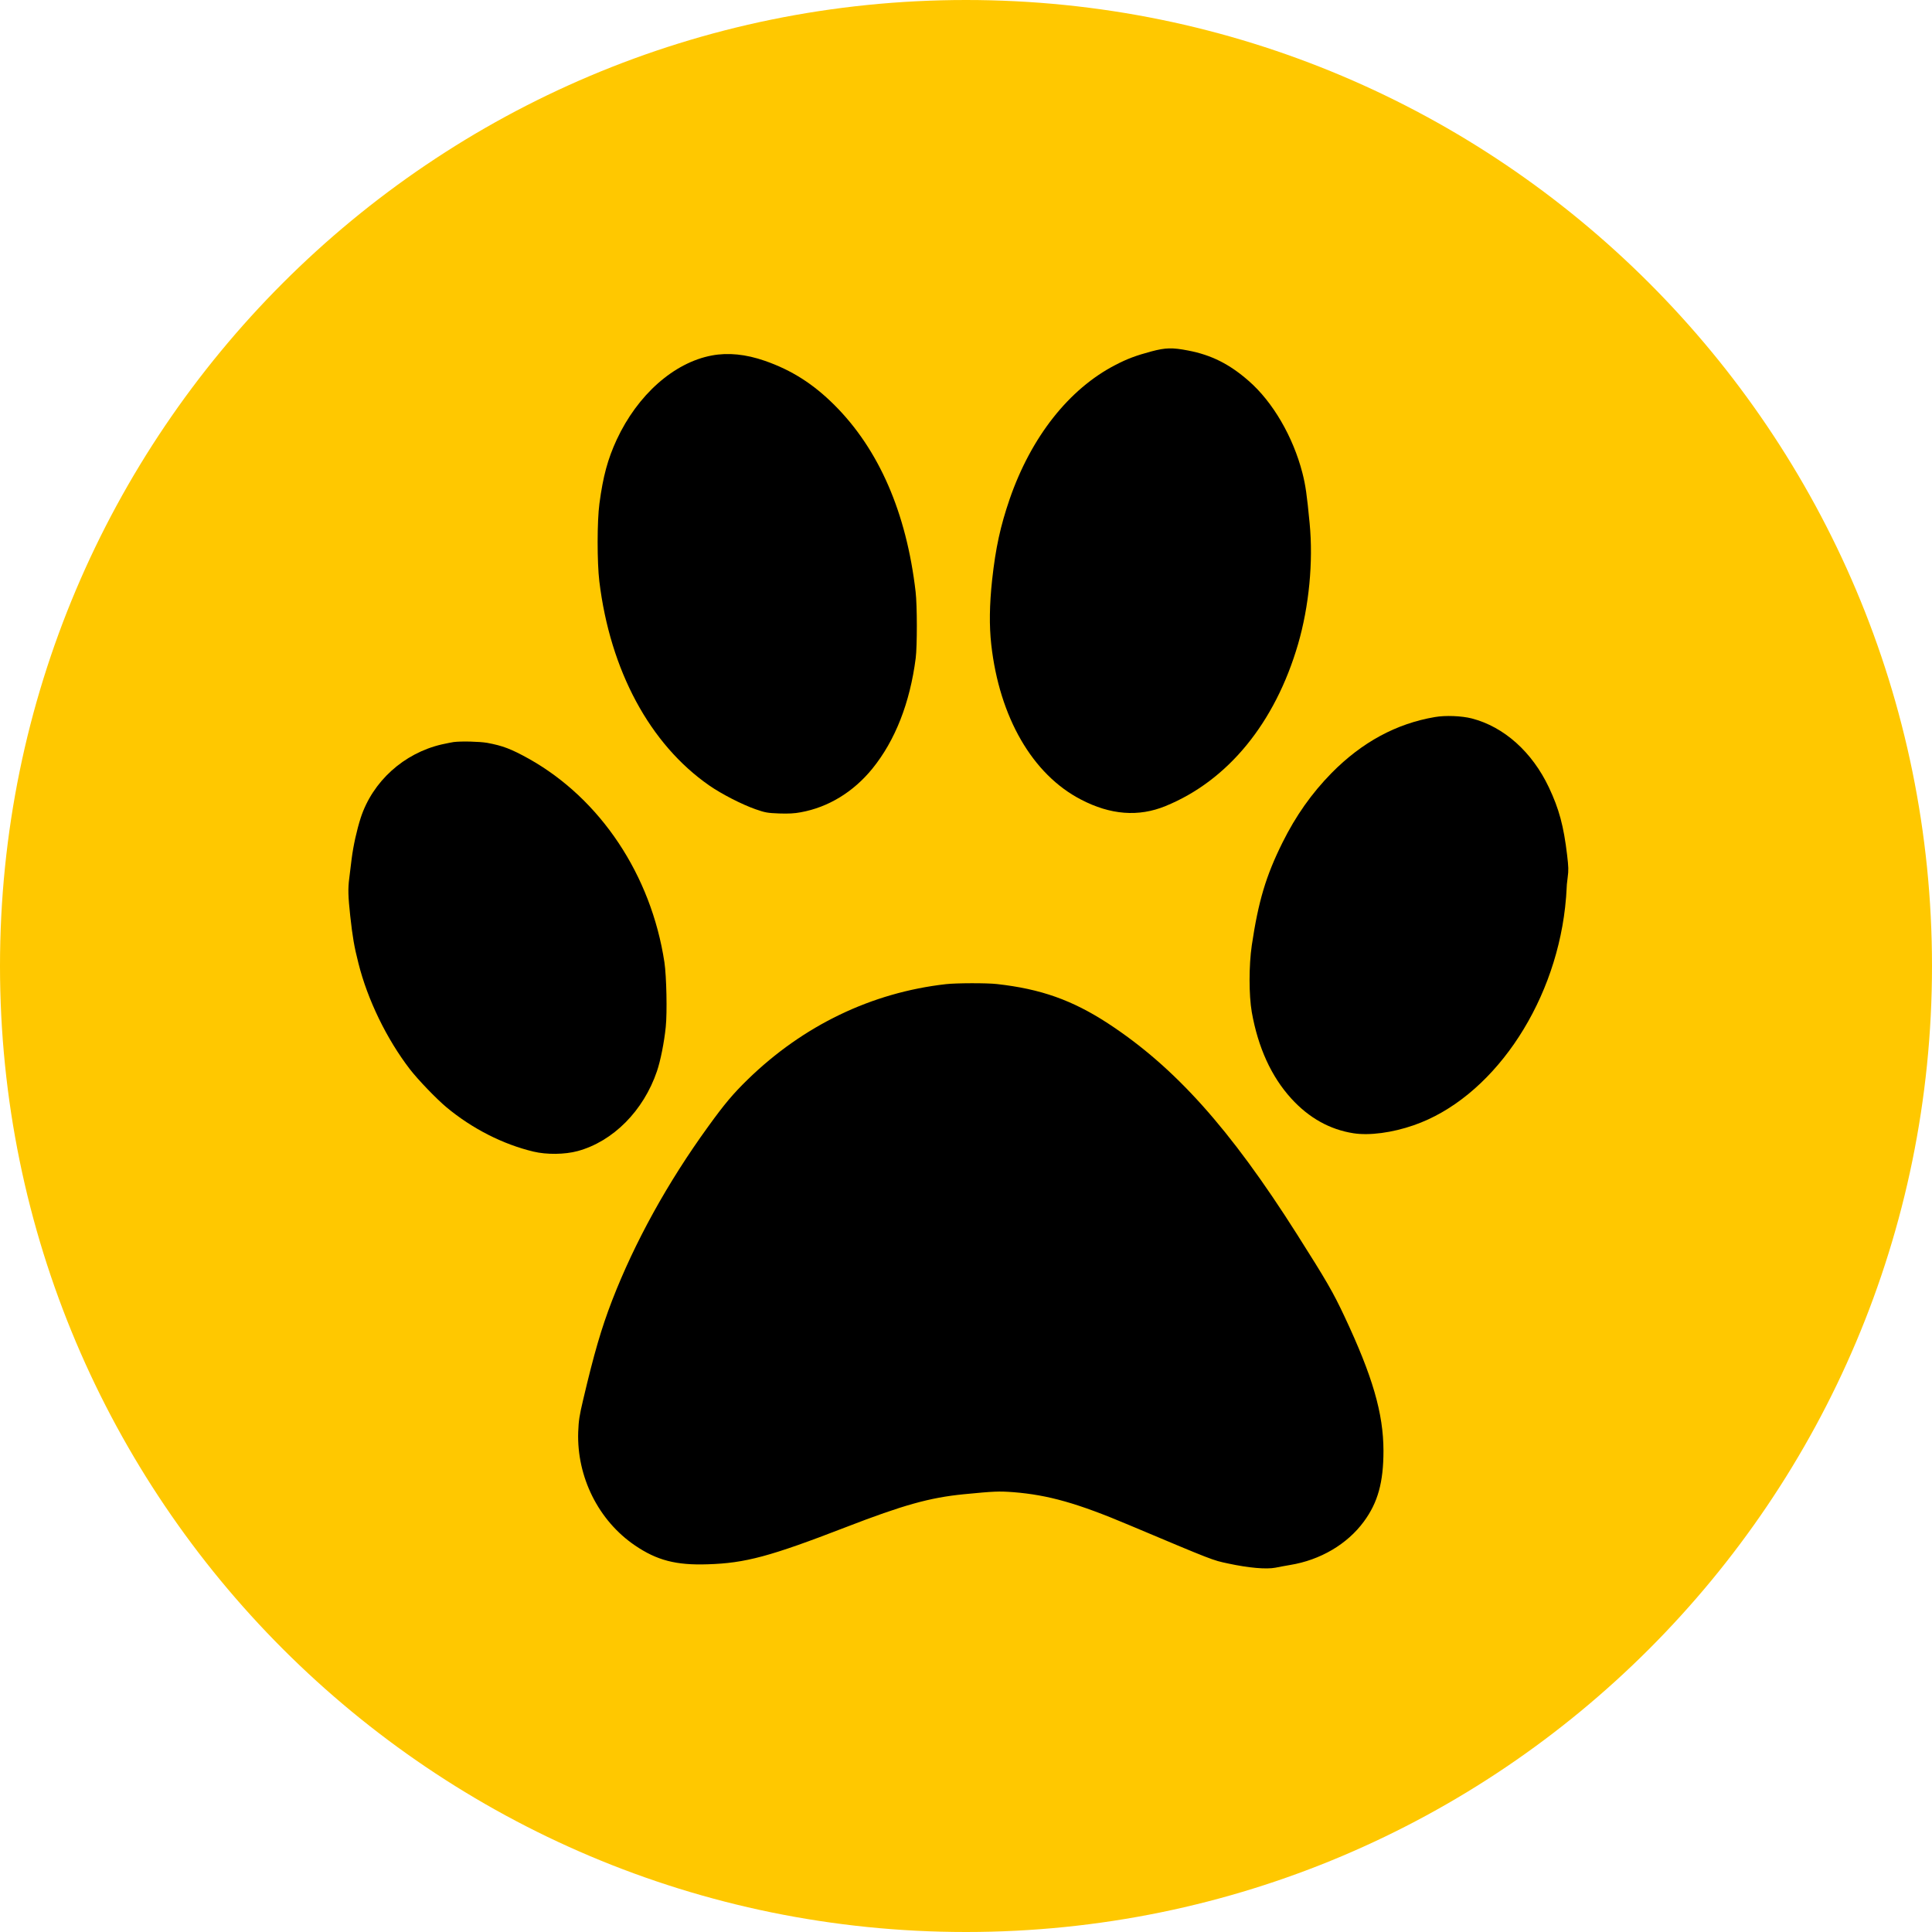
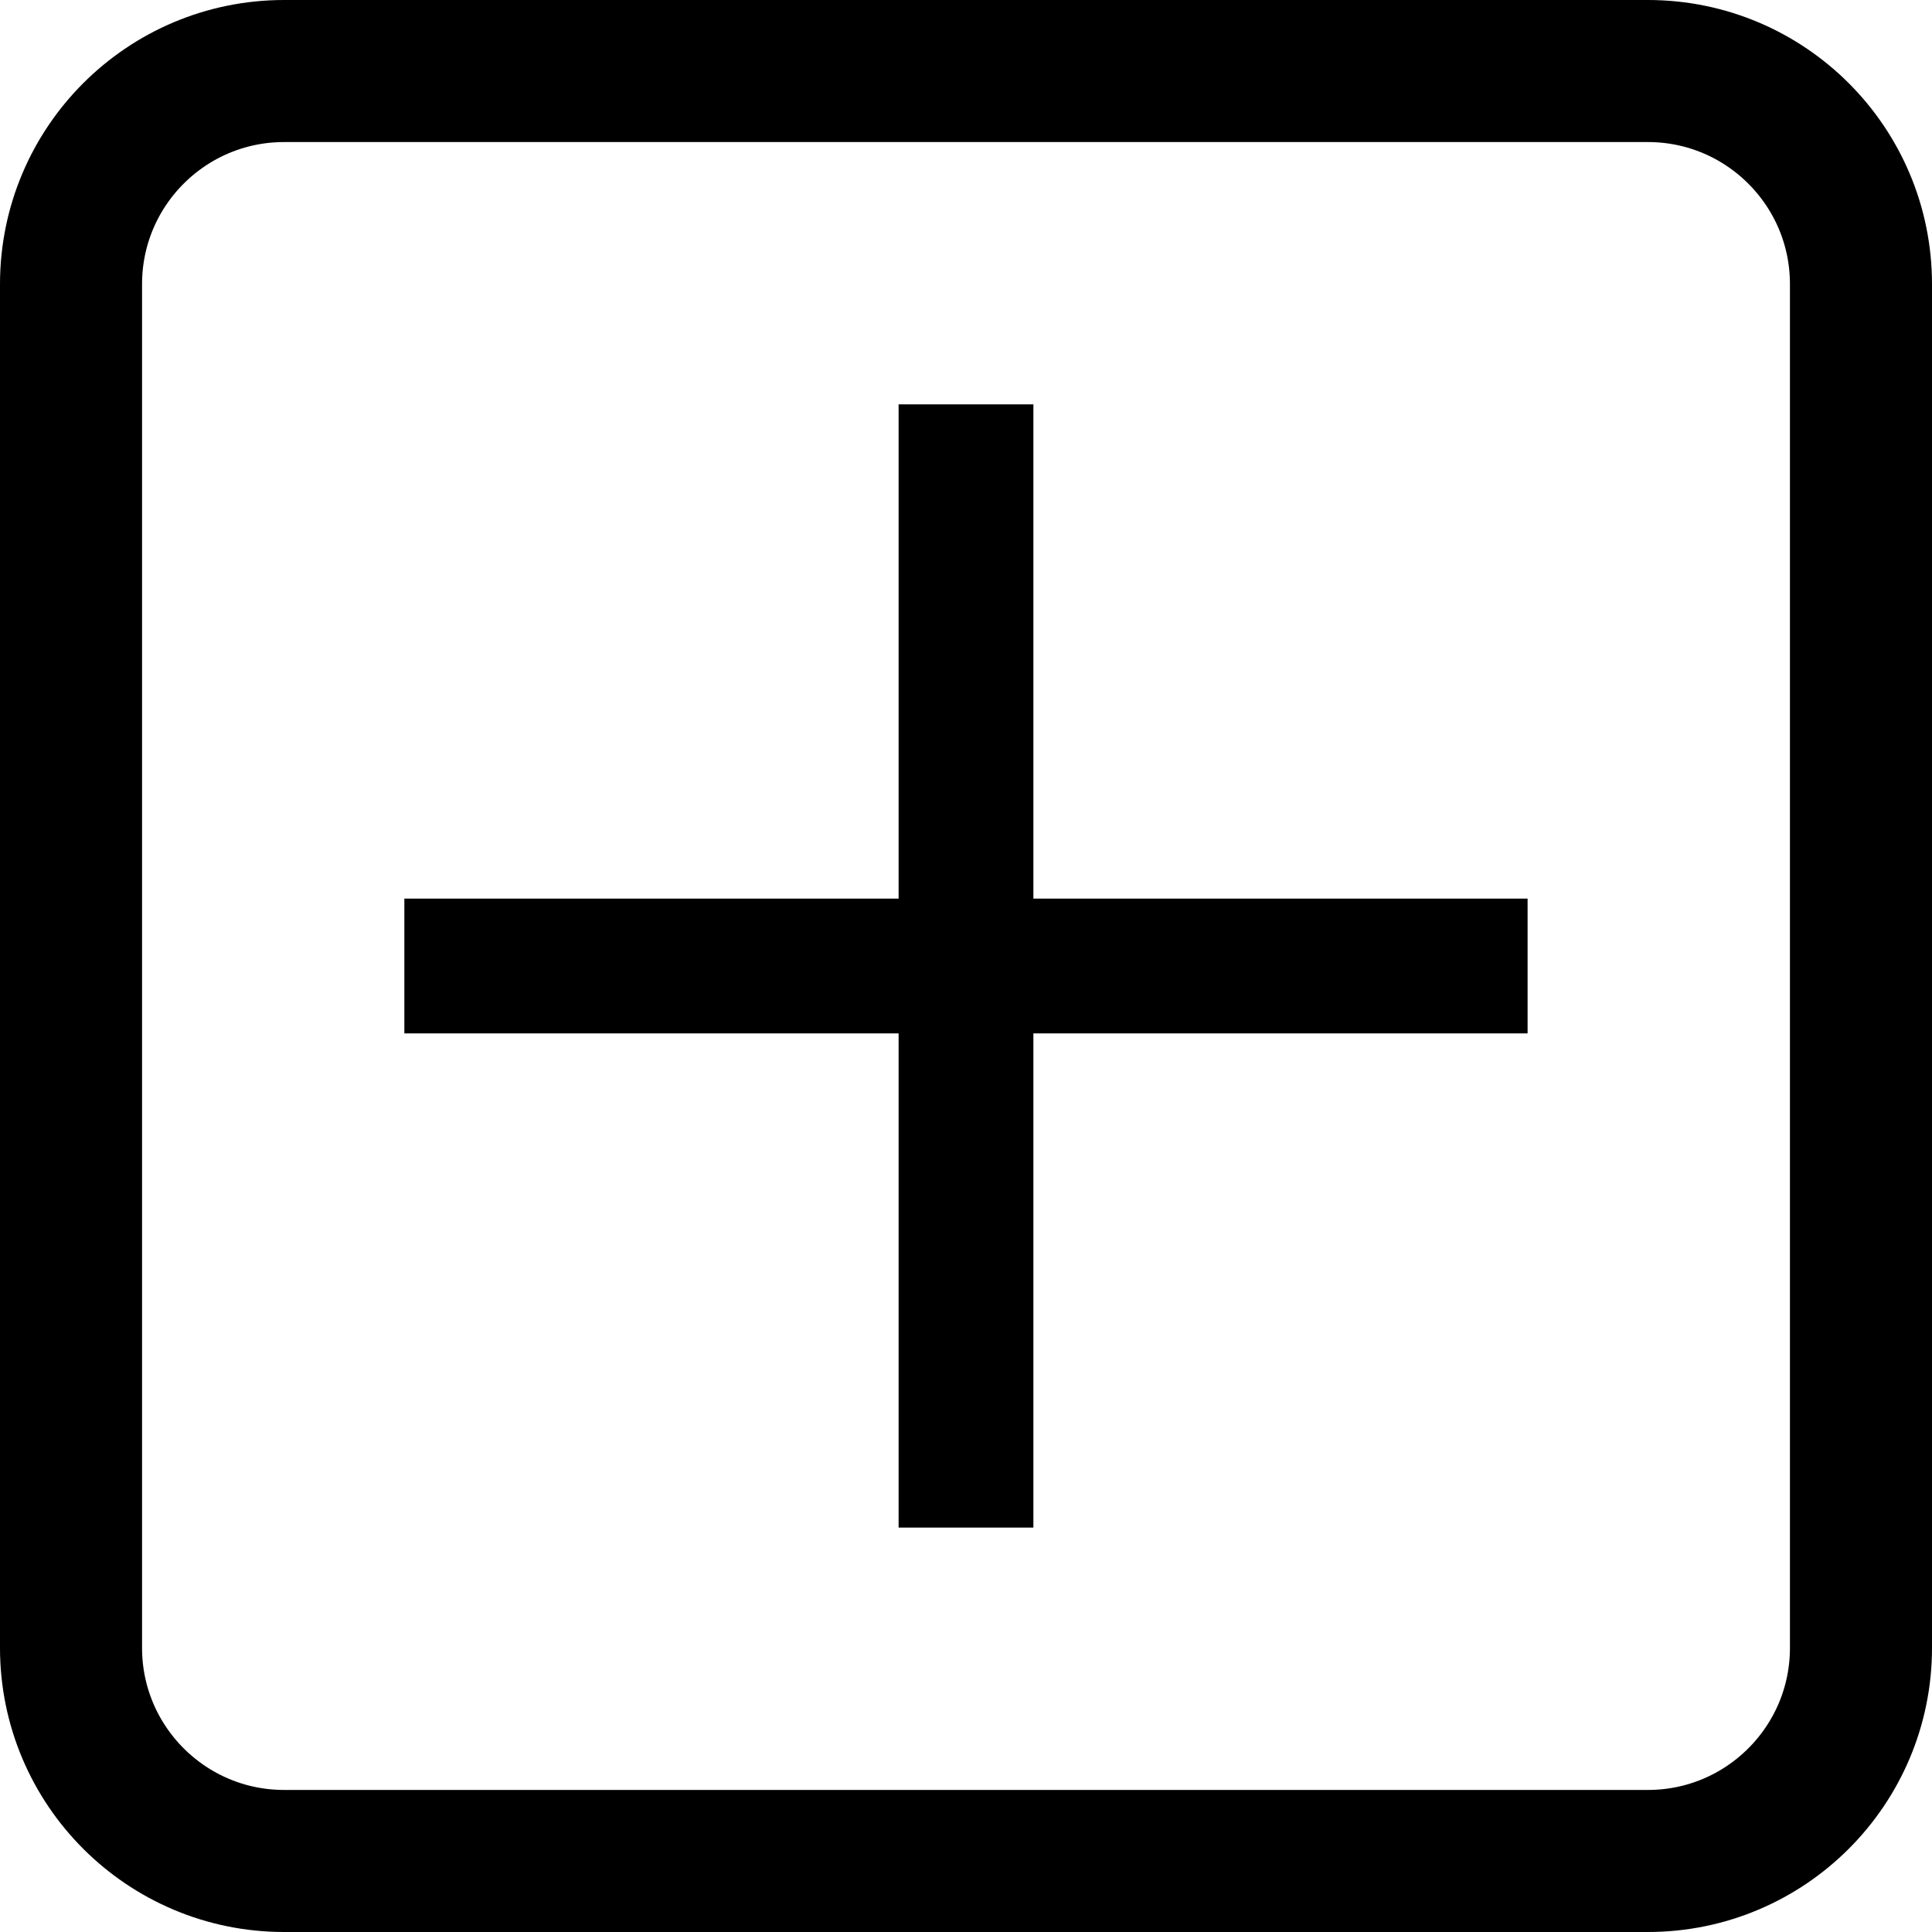
- <svg xmlns="http://www.w3.org/2000/svg" width="61" height="61" viewBox="0 0 61 61" fill="none">
-   <circle cx="30.5" cy="30.5" r="30.5" fill="#FFC800" />
-   <path d="M36.354 11.095C35.863 11.227 35.589 11.33 35.216 11.524C33.75 12.281 32.556 13.798 31.878 15.759C31.587 16.61 31.436 17.295 31.325 18.308C31.24 19.097 31.231 19.76 31.298 20.354C31.556 22.647 32.598 24.451 34.127 25.243C35.06 25.731 35.95 25.8 36.802 25.449C38.77 24.645 40.26 22.825 40.985 20.335C41.331 19.143 41.467 17.739 41.35 16.525C41.262 15.603 41.22 15.318 41.121 14.93C40.826 13.789 40.188 12.691 39.426 12.027C38.816 11.493 38.247 11.208 37.512 11.067C37.013 10.97 36.799 10.977 36.354 11.095Z" fill="black" />
-   <path d="M22.474 11.224C21.276 11.449 20.13 12.466 19.471 13.883C19.188 14.496 19.04 15.04 18.926 15.9C18.851 16.454 18.851 17.755 18.923 18.355C19.266 21.171 20.518 23.498 22.396 24.802C22.784 25.071 23.422 25.399 23.853 25.55C24.166 25.659 24.229 25.669 24.602 25.684C24.891 25.694 25.087 25.684 25.279 25.647C26.152 25.49 26.946 25.005 27.545 24.267C28.265 23.379 28.731 22.19 28.912 20.78C28.96 20.398 28.96 19.116 28.909 18.684C28.62 16.188 27.75 14.189 26.345 12.788C25.673 12.118 24.993 11.687 24.151 11.393C23.549 11.183 22.986 11.127 22.474 11.224Z" fill="black" />
-   <path d="M45.304 22.64C44.086 22.847 43.005 23.432 42.045 24.404C41.413 25.049 40.913 25.756 40.489 26.61C39.968 27.661 39.731 28.455 39.523 29.85C39.43 30.485 39.43 31.42 39.523 31.955C39.722 33.075 40.14 33.992 40.769 34.683C41.326 35.296 41.988 35.665 42.734 35.781C43.237 35.859 43.956 35.765 44.639 35.527C47.071 34.683 49.057 31.821 49.416 28.646C49.44 28.421 49.461 28.177 49.461 28.102C49.461 28.023 49.476 27.845 49.497 27.701C49.527 27.479 49.524 27.373 49.479 26.994C49.37 26.078 49.226 25.543 48.904 24.861C48.374 23.741 47.486 22.947 46.469 22.684C46.153 22.603 45.642 22.581 45.304 22.64Z" fill="black" />
-   <path d="M14.323 23.429C14.275 23.435 14.104 23.47 13.947 23.504C12.749 23.782 11.765 24.671 11.389 25.822C11.266 26.206 11.157 26.691 11.103 27.114C11.079 27.32 11.043 27.595 11.028 27.724C10.983 28.064 10.992 28.308 11.058 28.918C11.133 29.591 11.181 29.879 11.317 30.413C11.606 31.568 12.211 32.809 12.942 33.76C13.207 34.101 13.77 34.686 14.098 34.962C14.907 35.634 15.873 36.128 16.843 36.36C17.261 36.46 17.83 36.453 18.236 36.344C19.355 36.041 20.319 35.071 20.743 33.82C20.854 33.495 20.972 32.903 21.02 32.425C21.068 31.971 21.044 30.826 20.978 30.382C20.559 27.627 18.958 25.224 16.698 23.957C16.135 23.645 15.873 23.545 15.38 23.454C15.139 23.413 14.57 23.398 14.323 23.429Z" fill="black" />
-   <path d="M29.867 31.073C27.517 31.339 25.362 32.378 23.613 34.079C23.144 34.536 22.876 34.855 22.367 35.559C21.076 37.339 20.038 39.222 19.325 41.064C18.985 41.949 18.759 42.722 18.413 44.192C18.292 44.705 18.271 44.843 18.256 45.212C18.208 46.632 18.897 48.014 20.05 48.796C20.739 49.265 21.347 49.425 22.349 49.39C23.535 49.353 24.314 49.143 26.707 48.218C28.513 47.52 29.352 47.285 30.424 47.179C31.393 47.085 31.531 47.079 31.995 47.113C33.096 47.201 34.017 47.461 35.645 48.149C38.327 49.278 38.276 49.259 38.775 49.365C39.431 49.506 39.982 49.553 40.271 49.497C40.349 49.478 40.557 49.444 40.732 49.412C41.689 49.256 42.537 48.755 43.061 48.042C43.506 47.439 43.681 46.797 43.681 45.803C43.678 44.623 43.338 43.454 42.45 41.565C42.086 40.792 41.893 40.457 40.951 38.971C38.836 35.634 37.093 33.692 34.983 32.312C33.855 31.577 32.862 31.224 31.477 31.07C31.158 31.033 30.192 31.036 29.867 31.073Z" fill="black" />
+ <svg xmlns="http://www.w3.org/2000/svg" width="34" height="34" viewBox="0 0 34 34" fill="none">
+   <rect x="15.814" y="7.116" width="2.372" height="19.767" fill="black" />
+   <rect x="7.116" y="15.814" width="19.767" height="2.372" fill="black" />
+   <rect x="1.25" y="1.25" width="31.5" height="31.5" rx="3.75" stroke="black" stroke-width="2.5" />
</svg>
